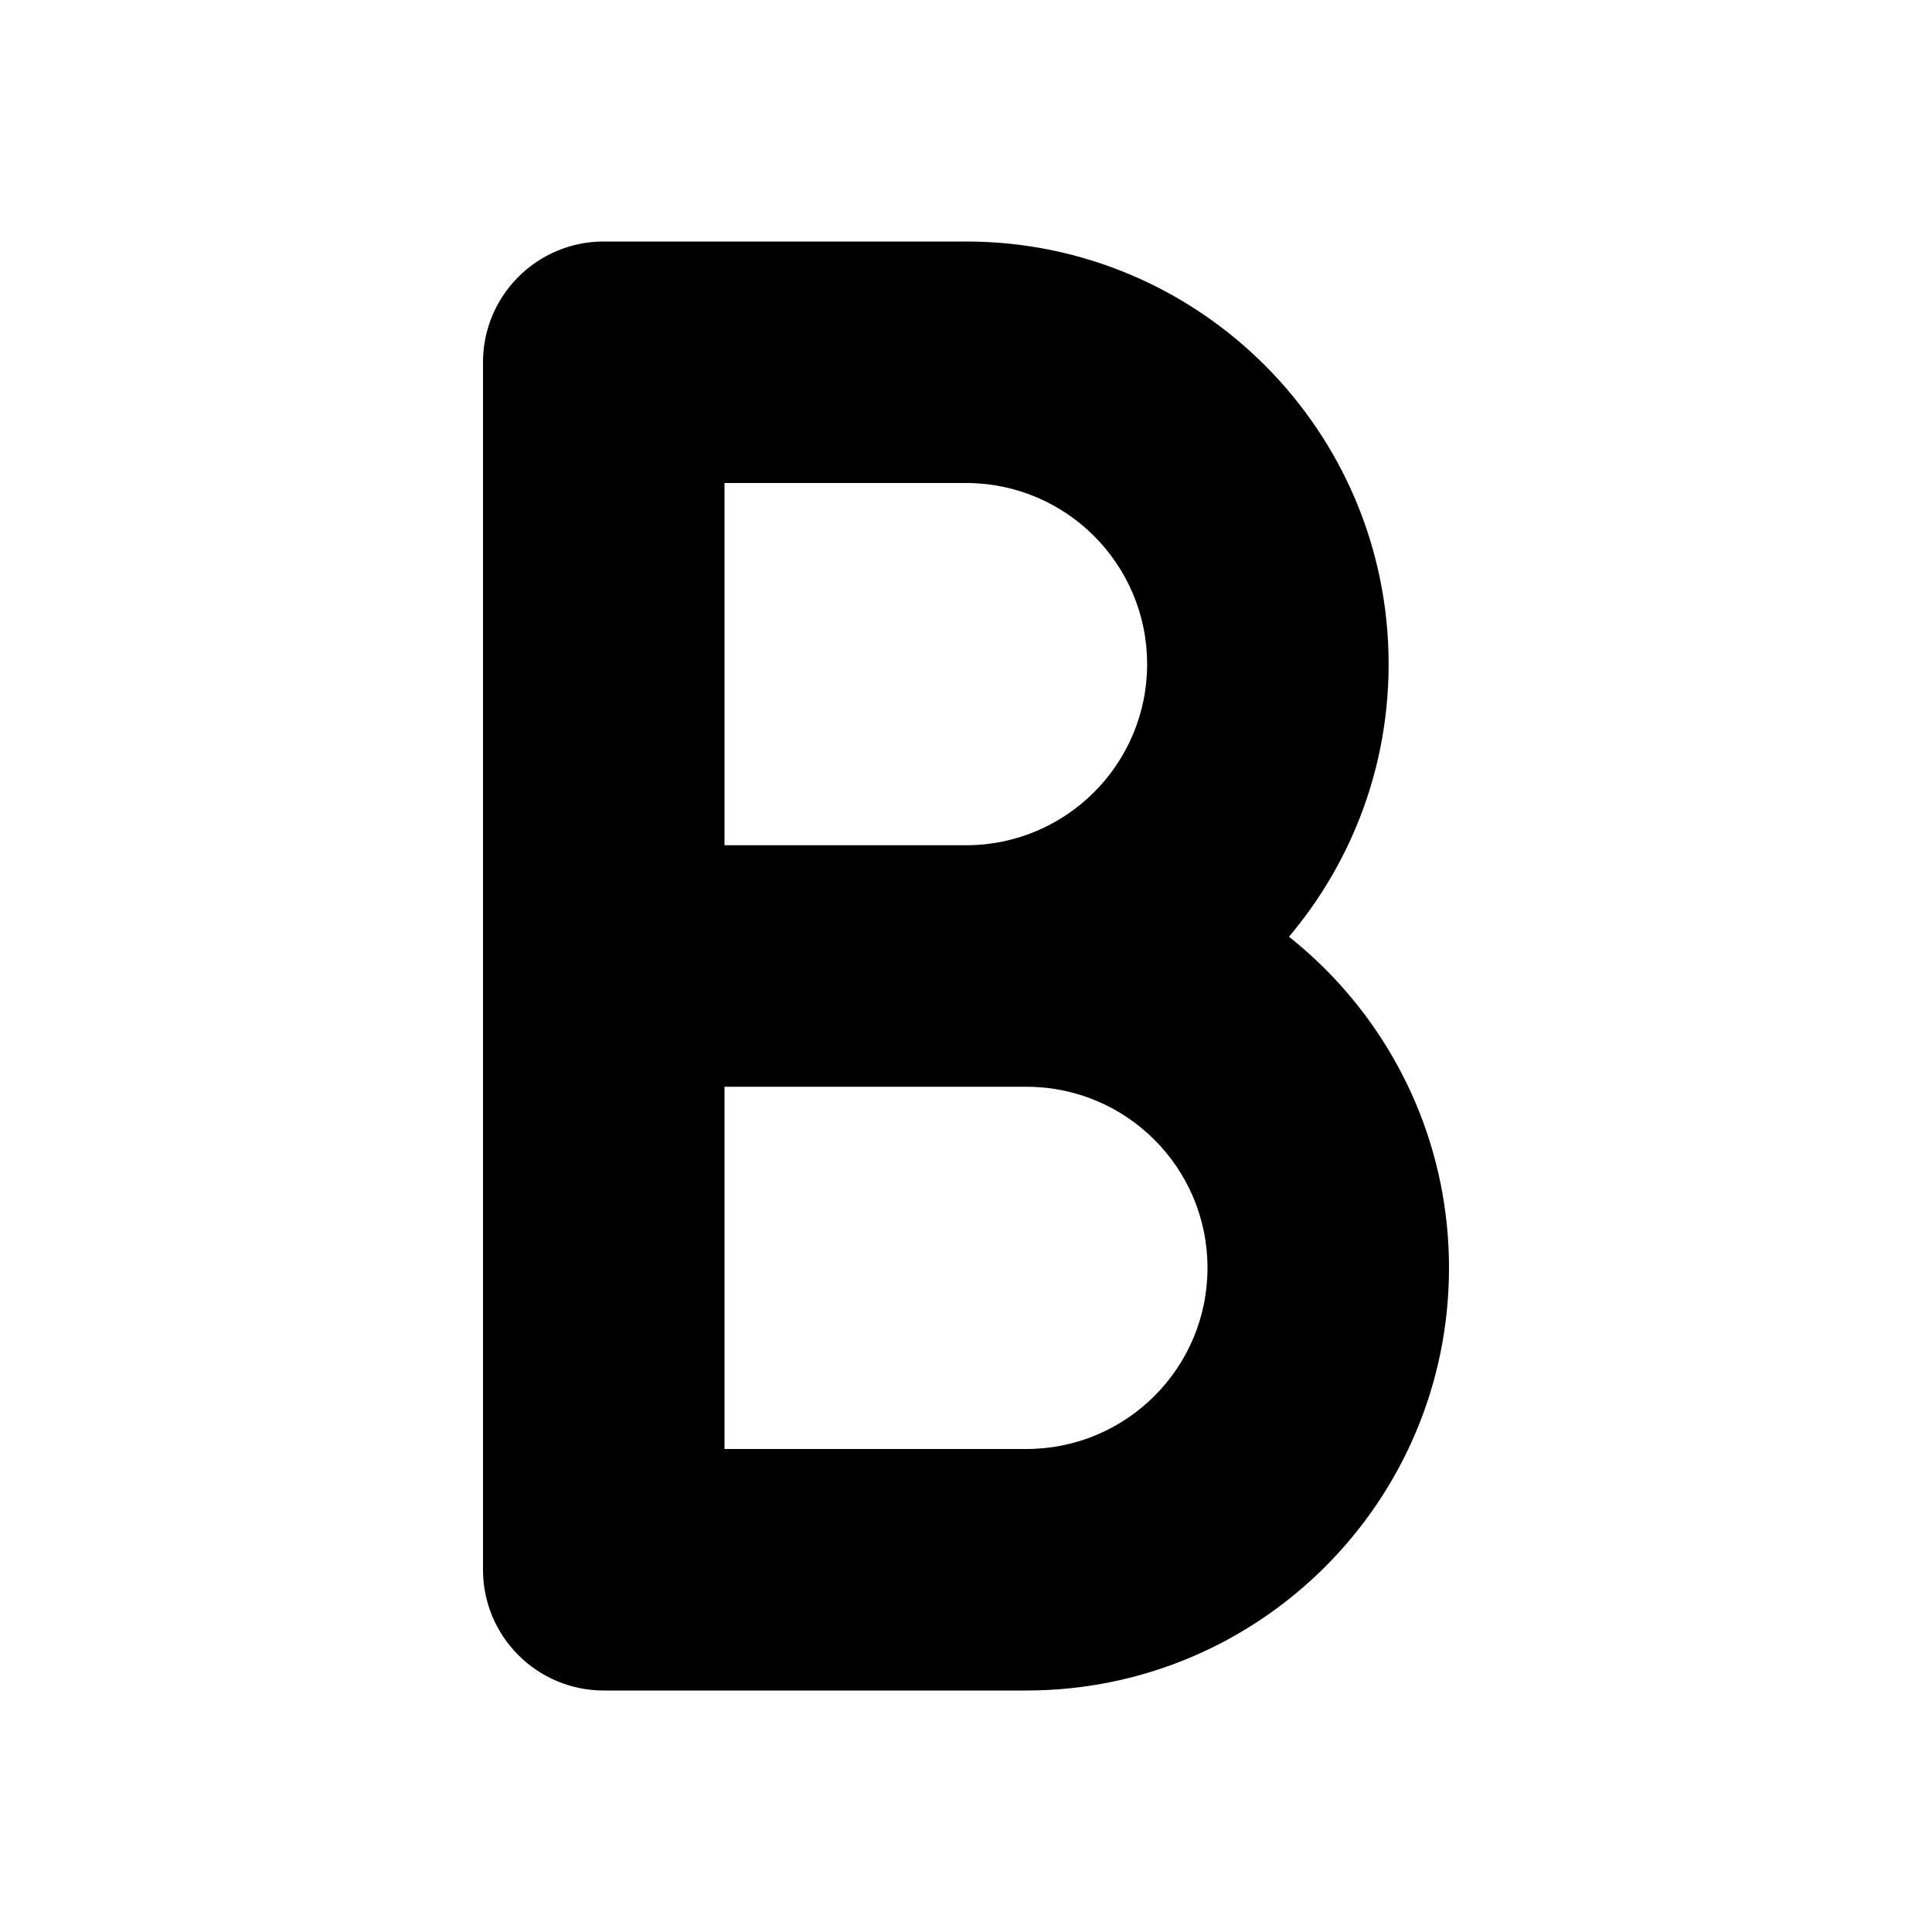
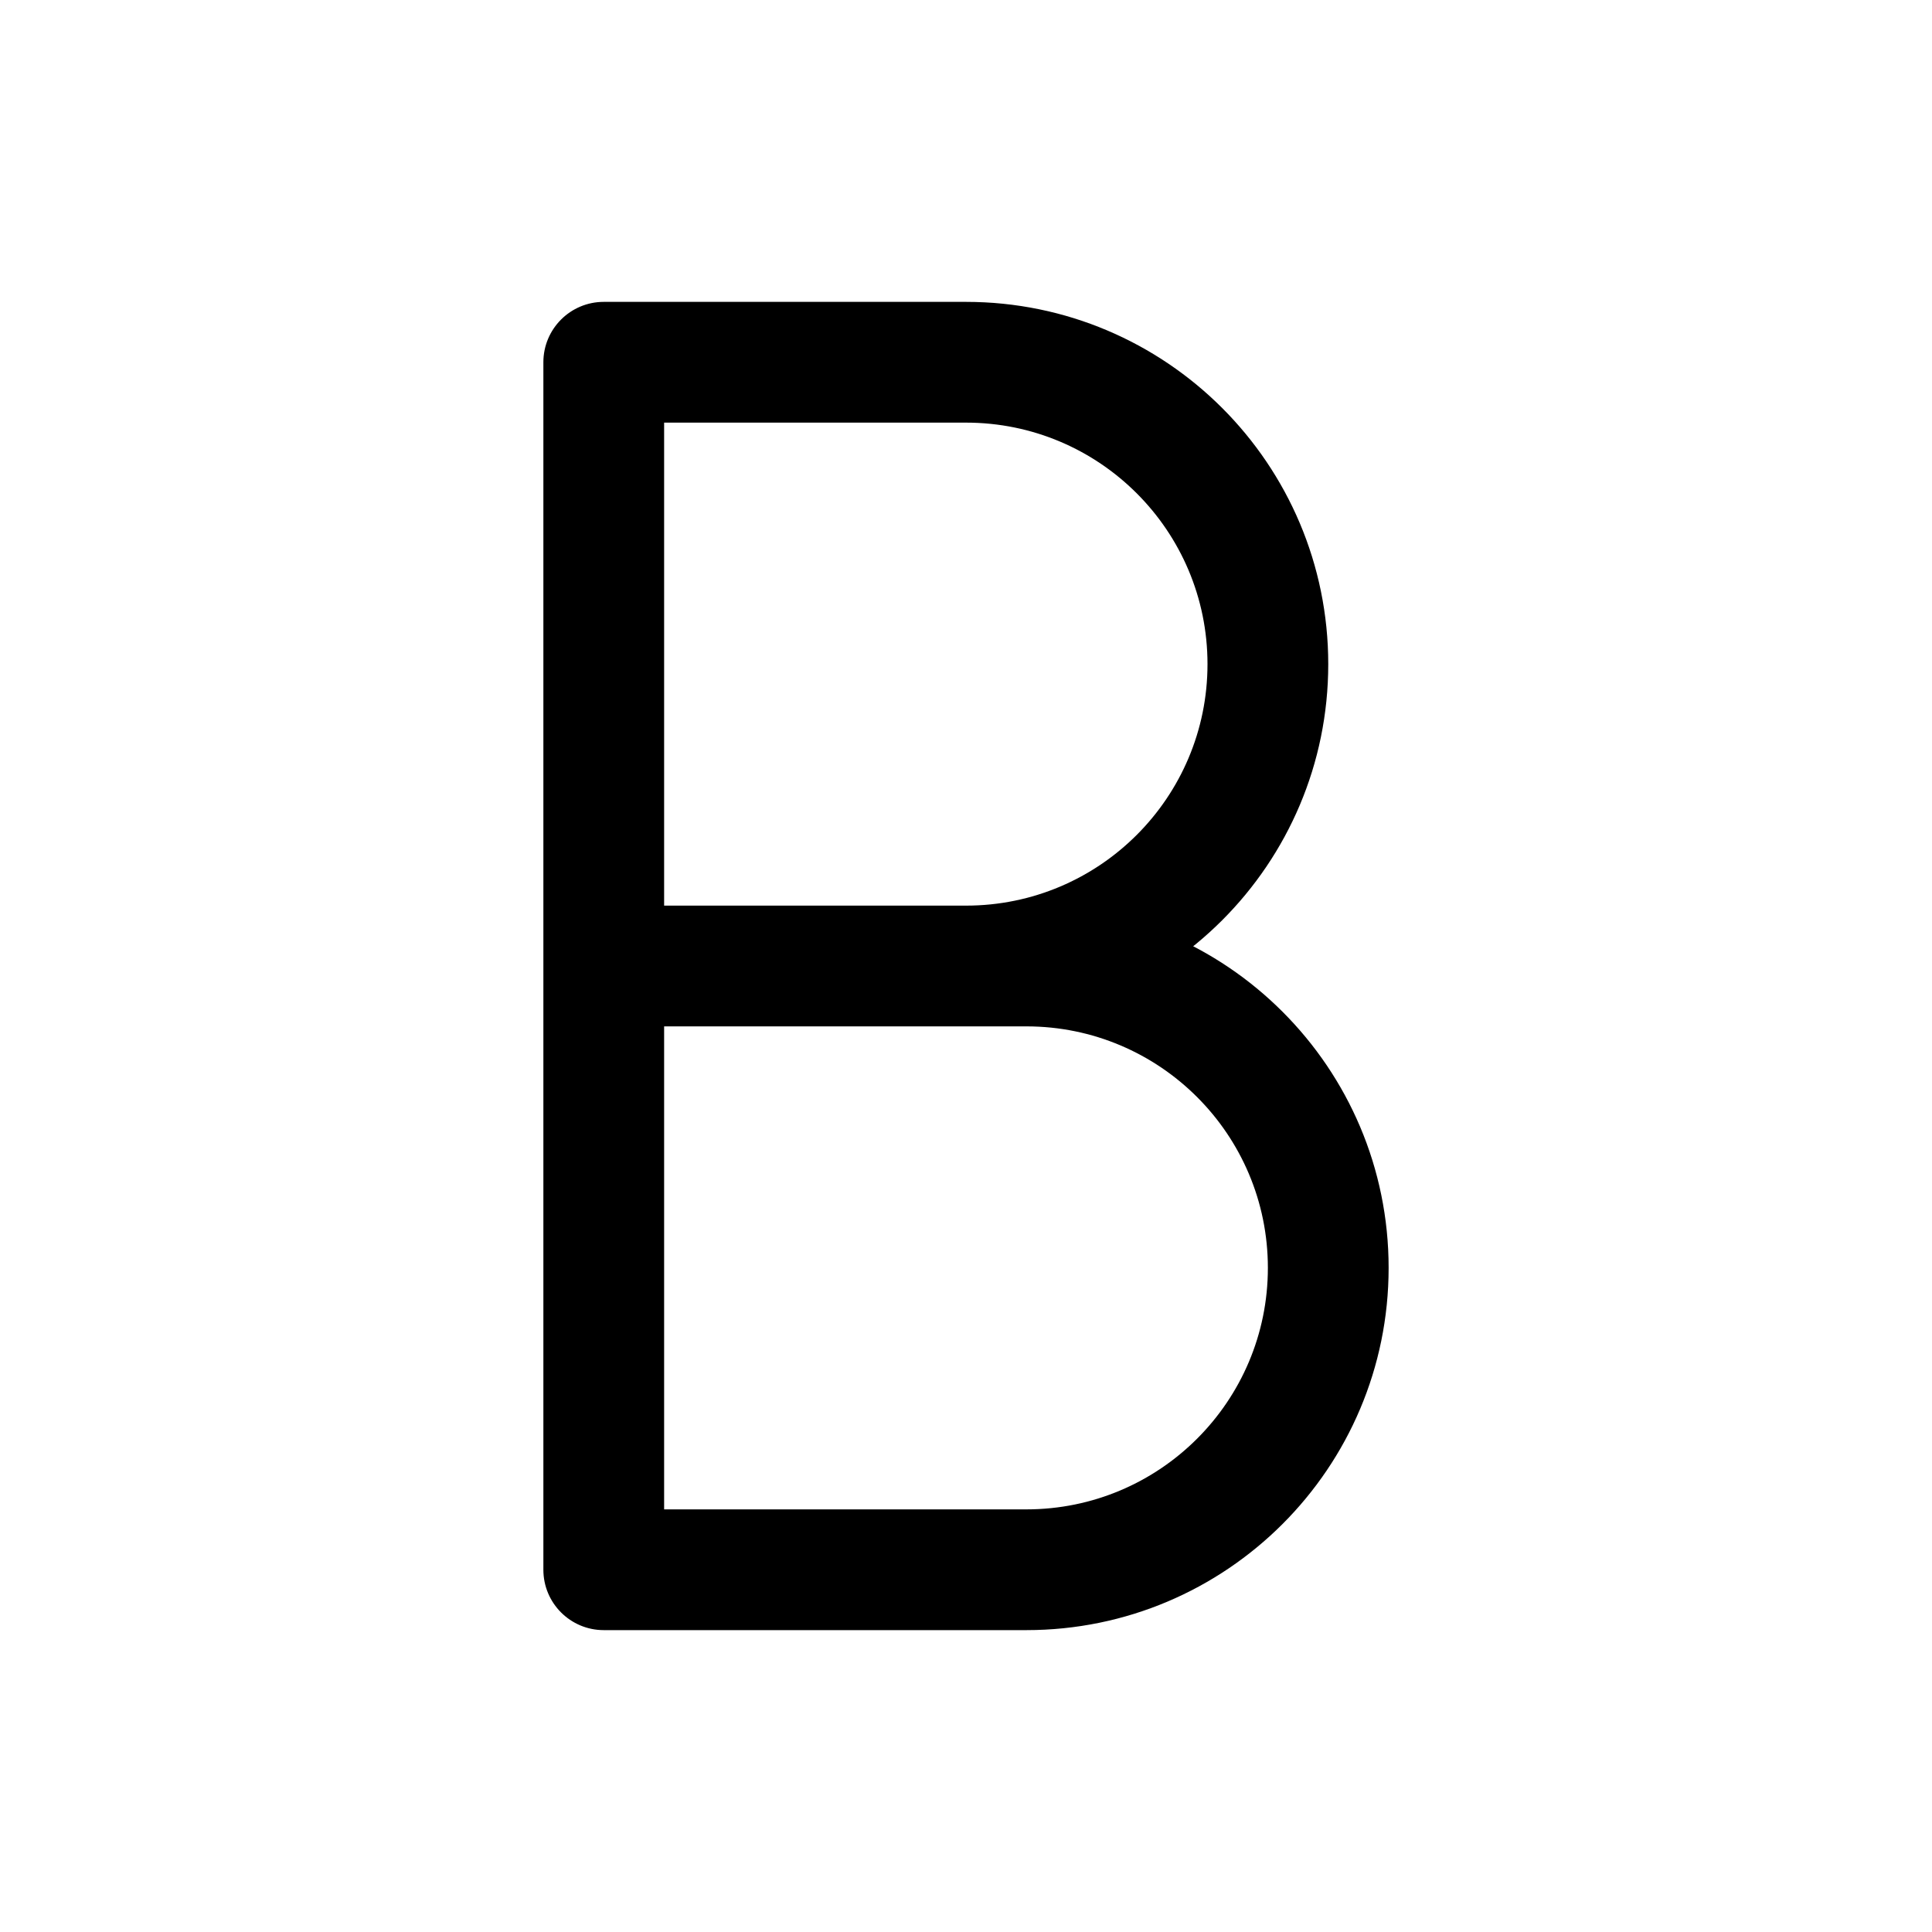
<svg xmlns="http://www.w3.org/2000/svg" fill="none" viewBox="0 0 16 16">
-   <path fill="#000" d="M5 3V2a1 1 0 0 0-1 1zm0 10H4a1 1 0 0 0 1 1zm5.5-7.5h-1zm-2 7.5v1zm0-5v1zM5 3v1h3V2H5zm3 5V7H5v2h3zM5 8h1V3H4v5zm0 0v1h3.5V7H5zm3.5 5v-1H5v2h3.5zM5 13h1V8H4v5zm3.5 0v1a3.5 3.5 0 0 0 3.5-3.5h-2A1.5 1.5 0 0 1 8.5 12zM8 8v1a3.5 3.5 0 0 0 3.5-3.5h-2A1.5 1.5 0 0 1 8 7zm.5 0v1a1.5 1.5 0 0 1 1.5 1.5h2A3.5 3.5 0 0 0 8.5 7zM8 3v1a1.5 1.5 0 0 1 1.5 1.5h2A3.5 3.5 0 0 0 8 2z" />
+   <path fill="#000" d="M5 3v-.5a.5.5 0 0 0-.5.5zm0 10h-.5a.5.5 0 0 0 .5.5zm5.5-7.5H10zm-2 7.5v.5zm0-5v.5zM5 3v.5h3v-1H5zm3 5v-.5H5v1h3zM5 8h.5V3h-1v5zm0 0v.5h3.5v-1H5zm3.5 5v-.5H5v1h3.5zM5 13h.5V8h-1v5zm3.5 0v.5a3 3 0 0 0 3-3h-1a2 2 0 0 1-2 2zM8 8v.5a3 3 0 0 0 3-3h-1a2 2 0 0 1-2 2zm.5 0v.5a2 2 0 0 1 2 2h1a3 3 0 0 0-3-3zM8 3v.5a2 2 0 0 1 2 2h1a3 3 0 0 0-3-3z" />
</svg>
